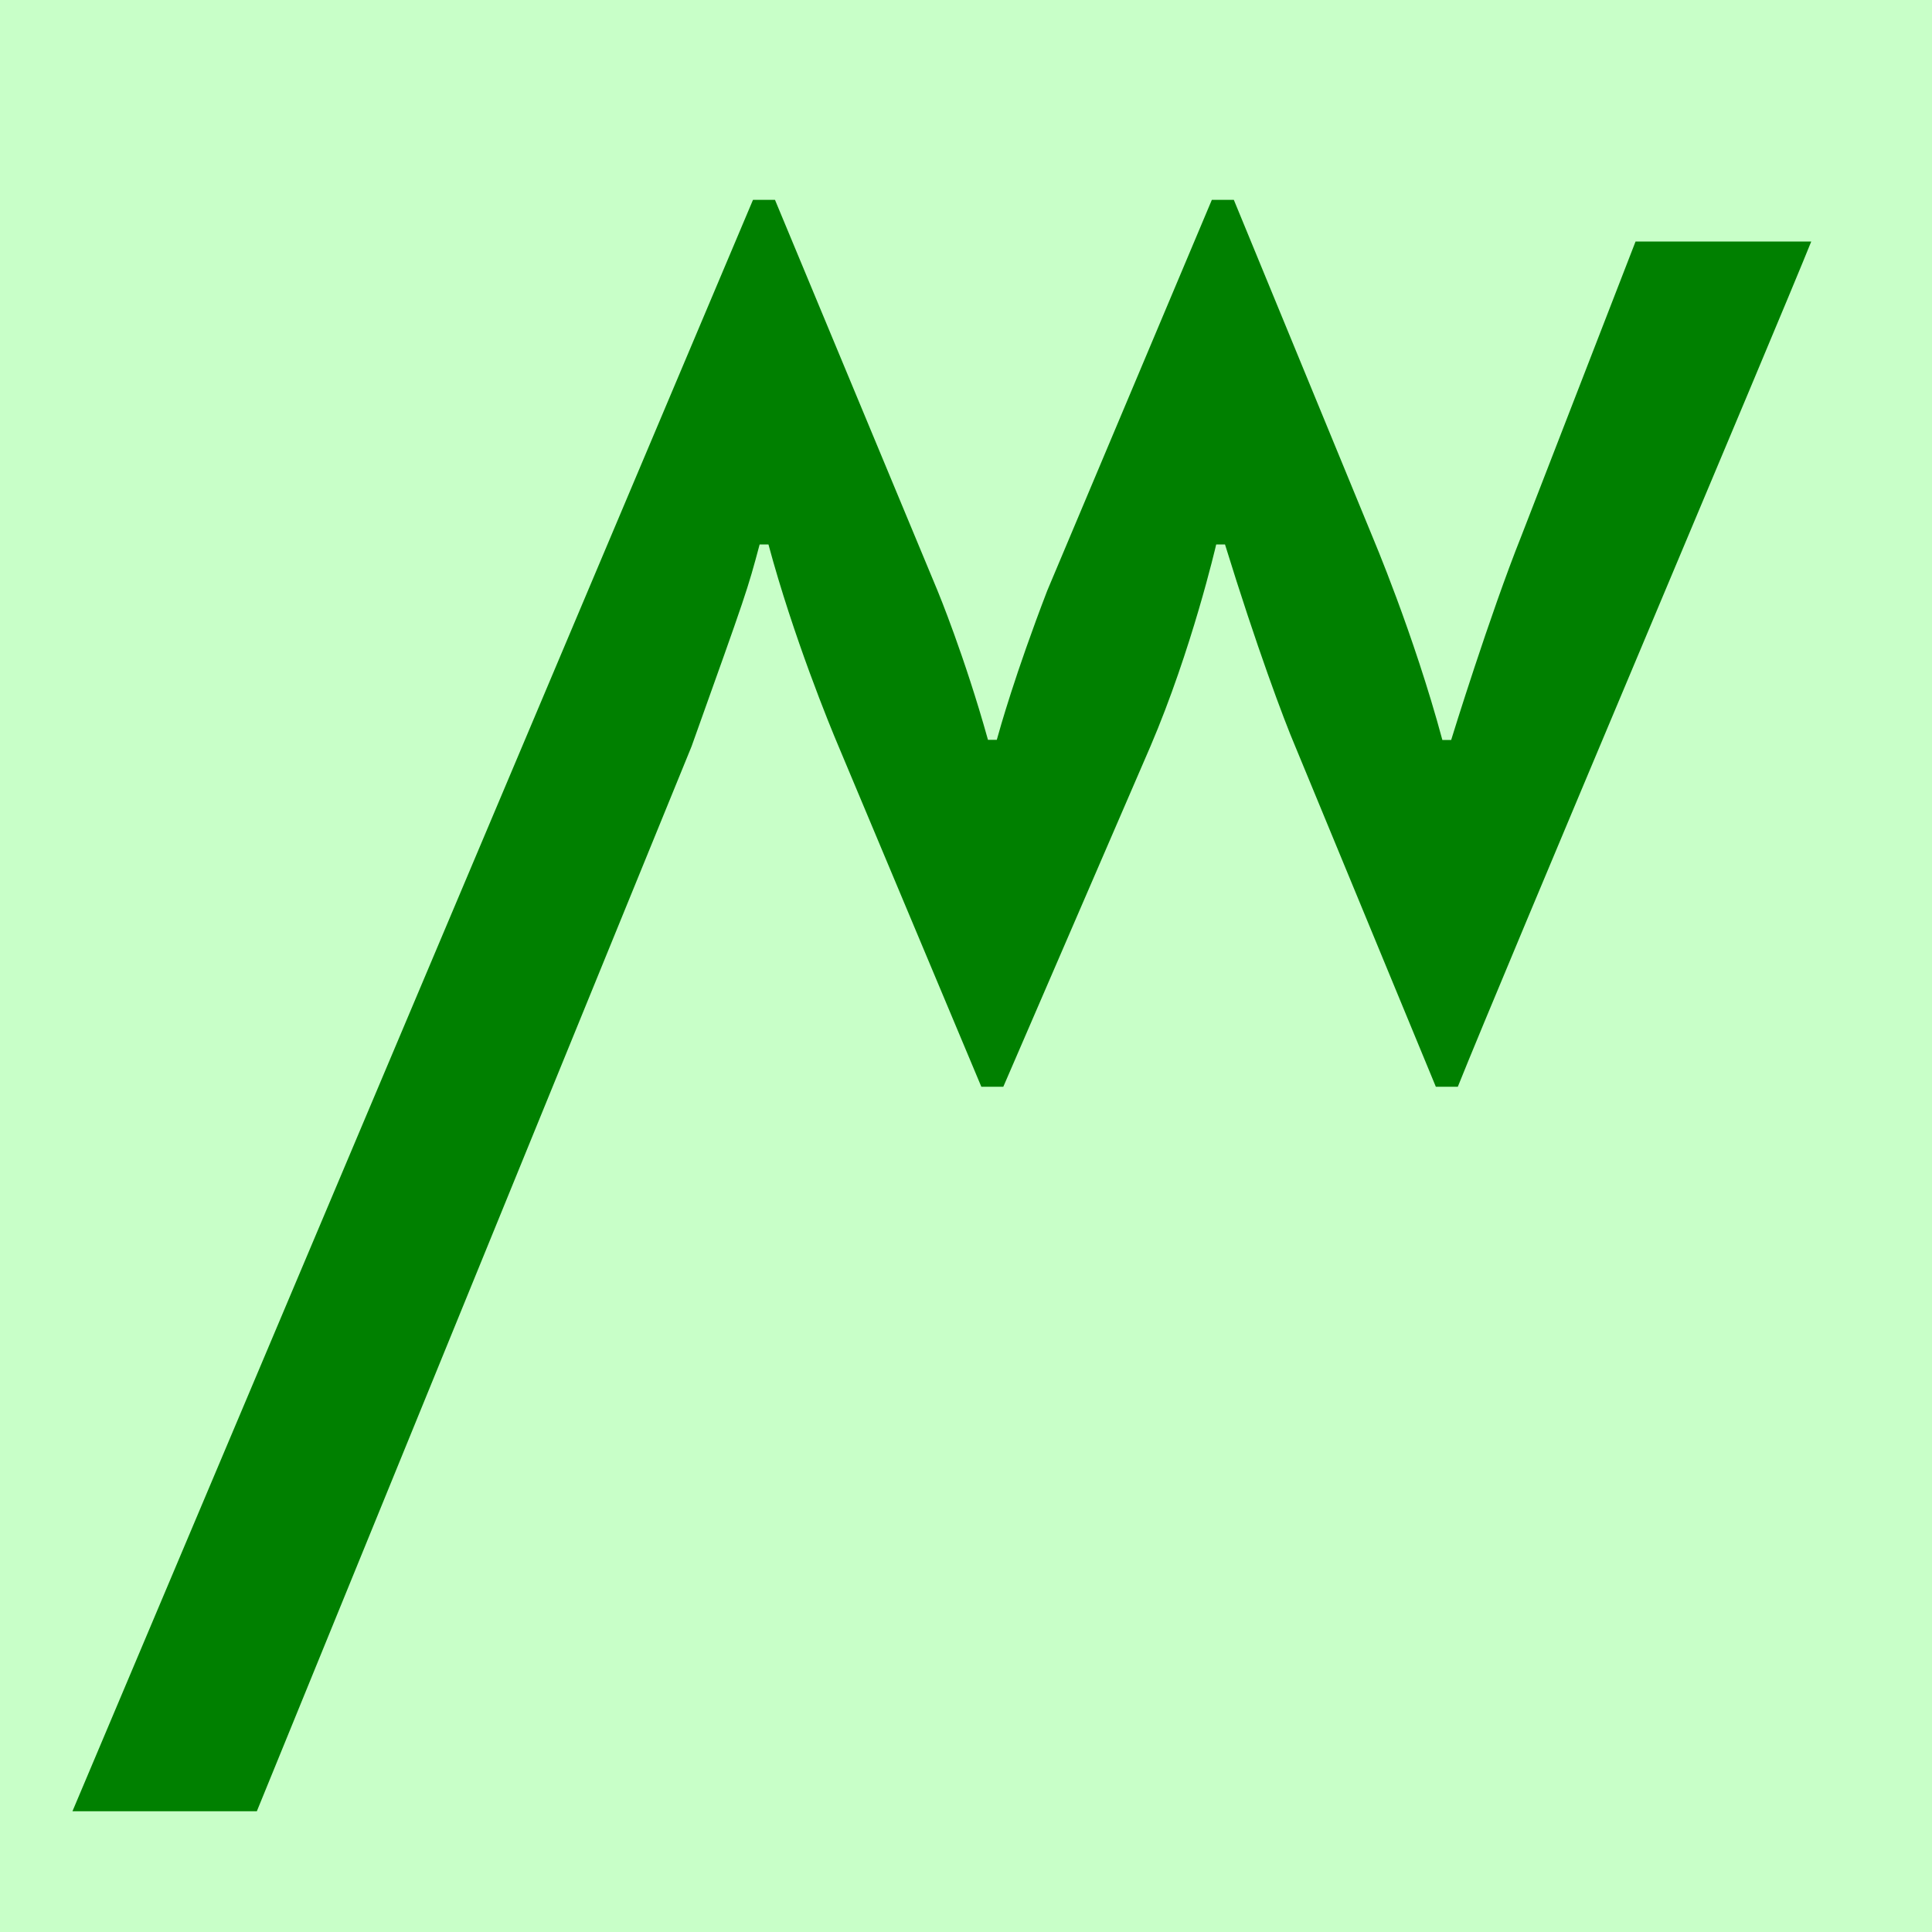
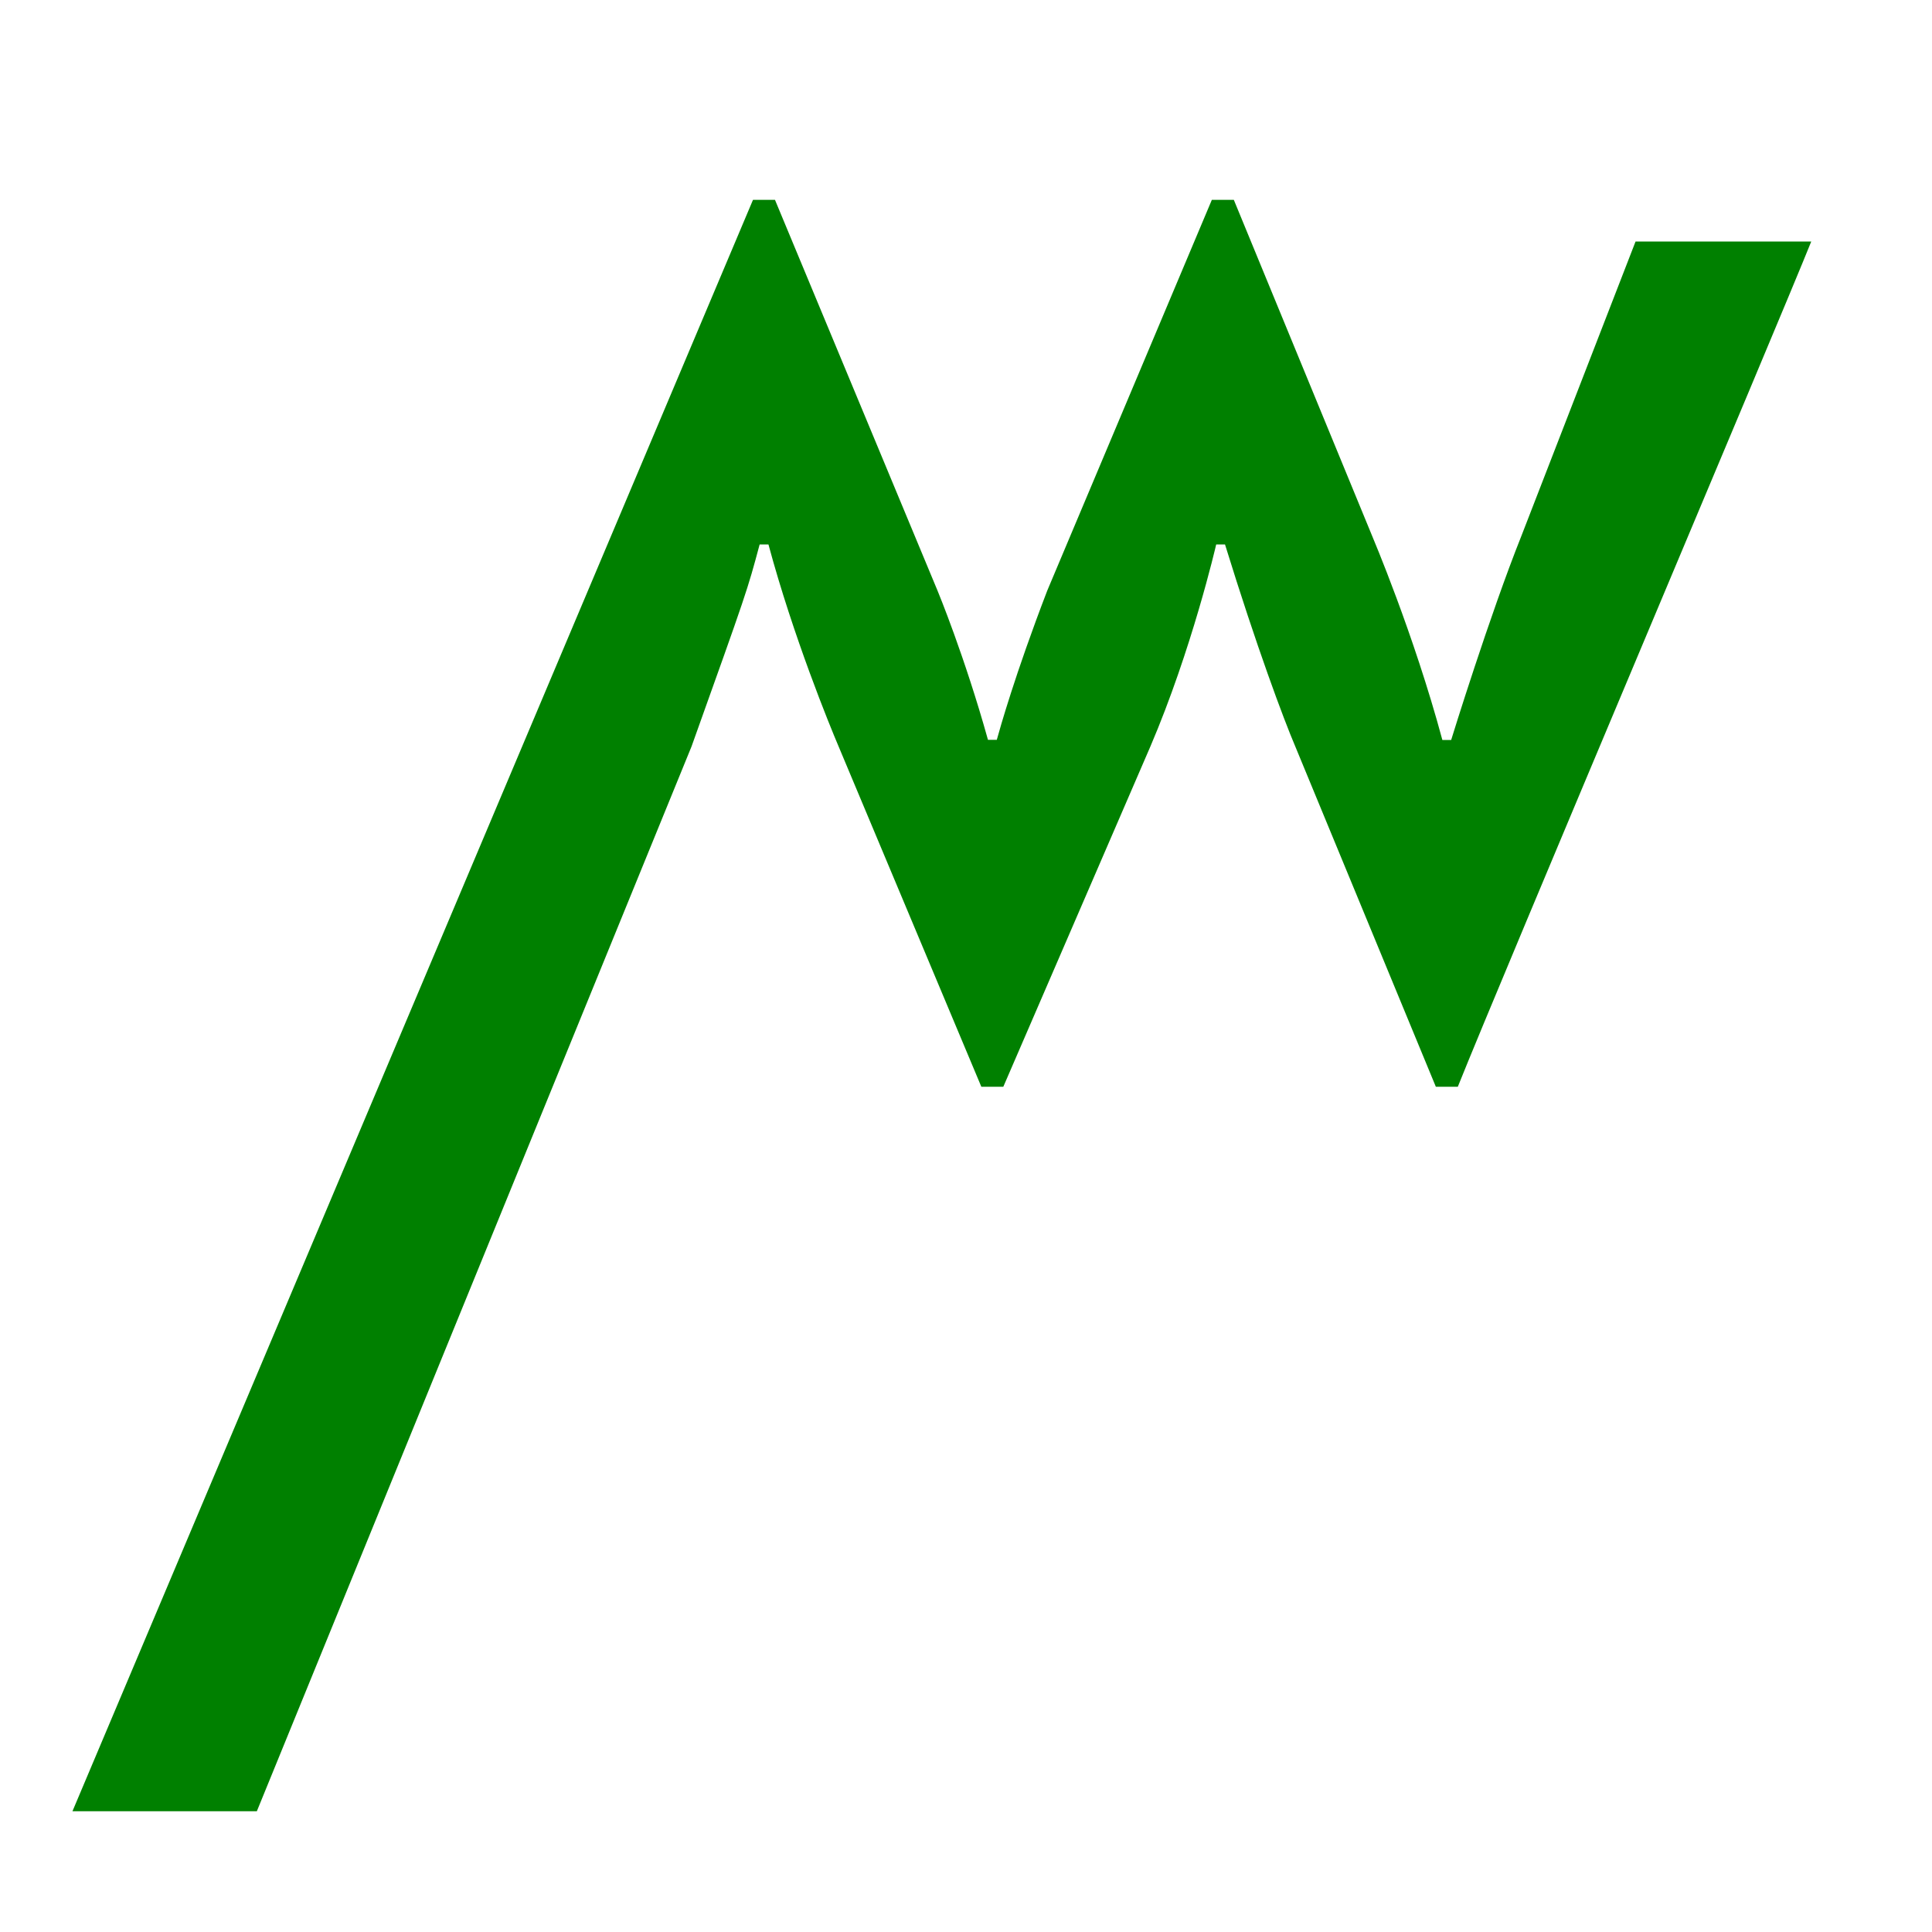
<svg xmlns="http://www.w3.org/2000/svg" width="16" height="16" viewBox="0 0 16 16" version="1.1" id="svg5" xml:space="preserve">
  <defs id="defs2" />
  <g id="layer1">
-     <rect style="opacity:1;fill:#c8ffc8;stroke:none;stroke-width:4.438;stroke-linejoin:bevel;stop-color:#000000;fill-opacity:1" id="rect691" width="16" height="16" x="0" y="0" />
    <path d="M 15,2 C 14.728,2.679 12.435,8.095 12.073,9 H 11.891 L 10.727,6.182 C 10.631,5.957 10.406,5.355 10.145,4.509 h -0.073 c -0.004,0.017 -0.202,0.871 -0.545,1.673 L 8.309,9 H 8.127 L 6.945,6.182 C 6.873,6.013 6.569,5.271 6.364,4.509 H 6.291 C 6.188,4.893 6.188,4.893 5.727,6.182 L 2.127,15 H 0.6 L 6.236,1.655 H 6.418 L 7.764,4.891 C 7.769,4.903 7.989,5.435 8.182,6.127 H 8.255 C 8.281,6.034 8.404,5.591 8.673,4.891 L 10.036,1.655 h 0.182 l 1.145,2.782 c 0.002,0.006 0.344,0.807 0.582,1.691 h 0.073 c 0.005,-0.017 0.318,-1.03 0.582,-1.691 L 13.545,2 Z" style="fill:#008000;stroke-width:1" id="path971" />
  </g>
</svg>
